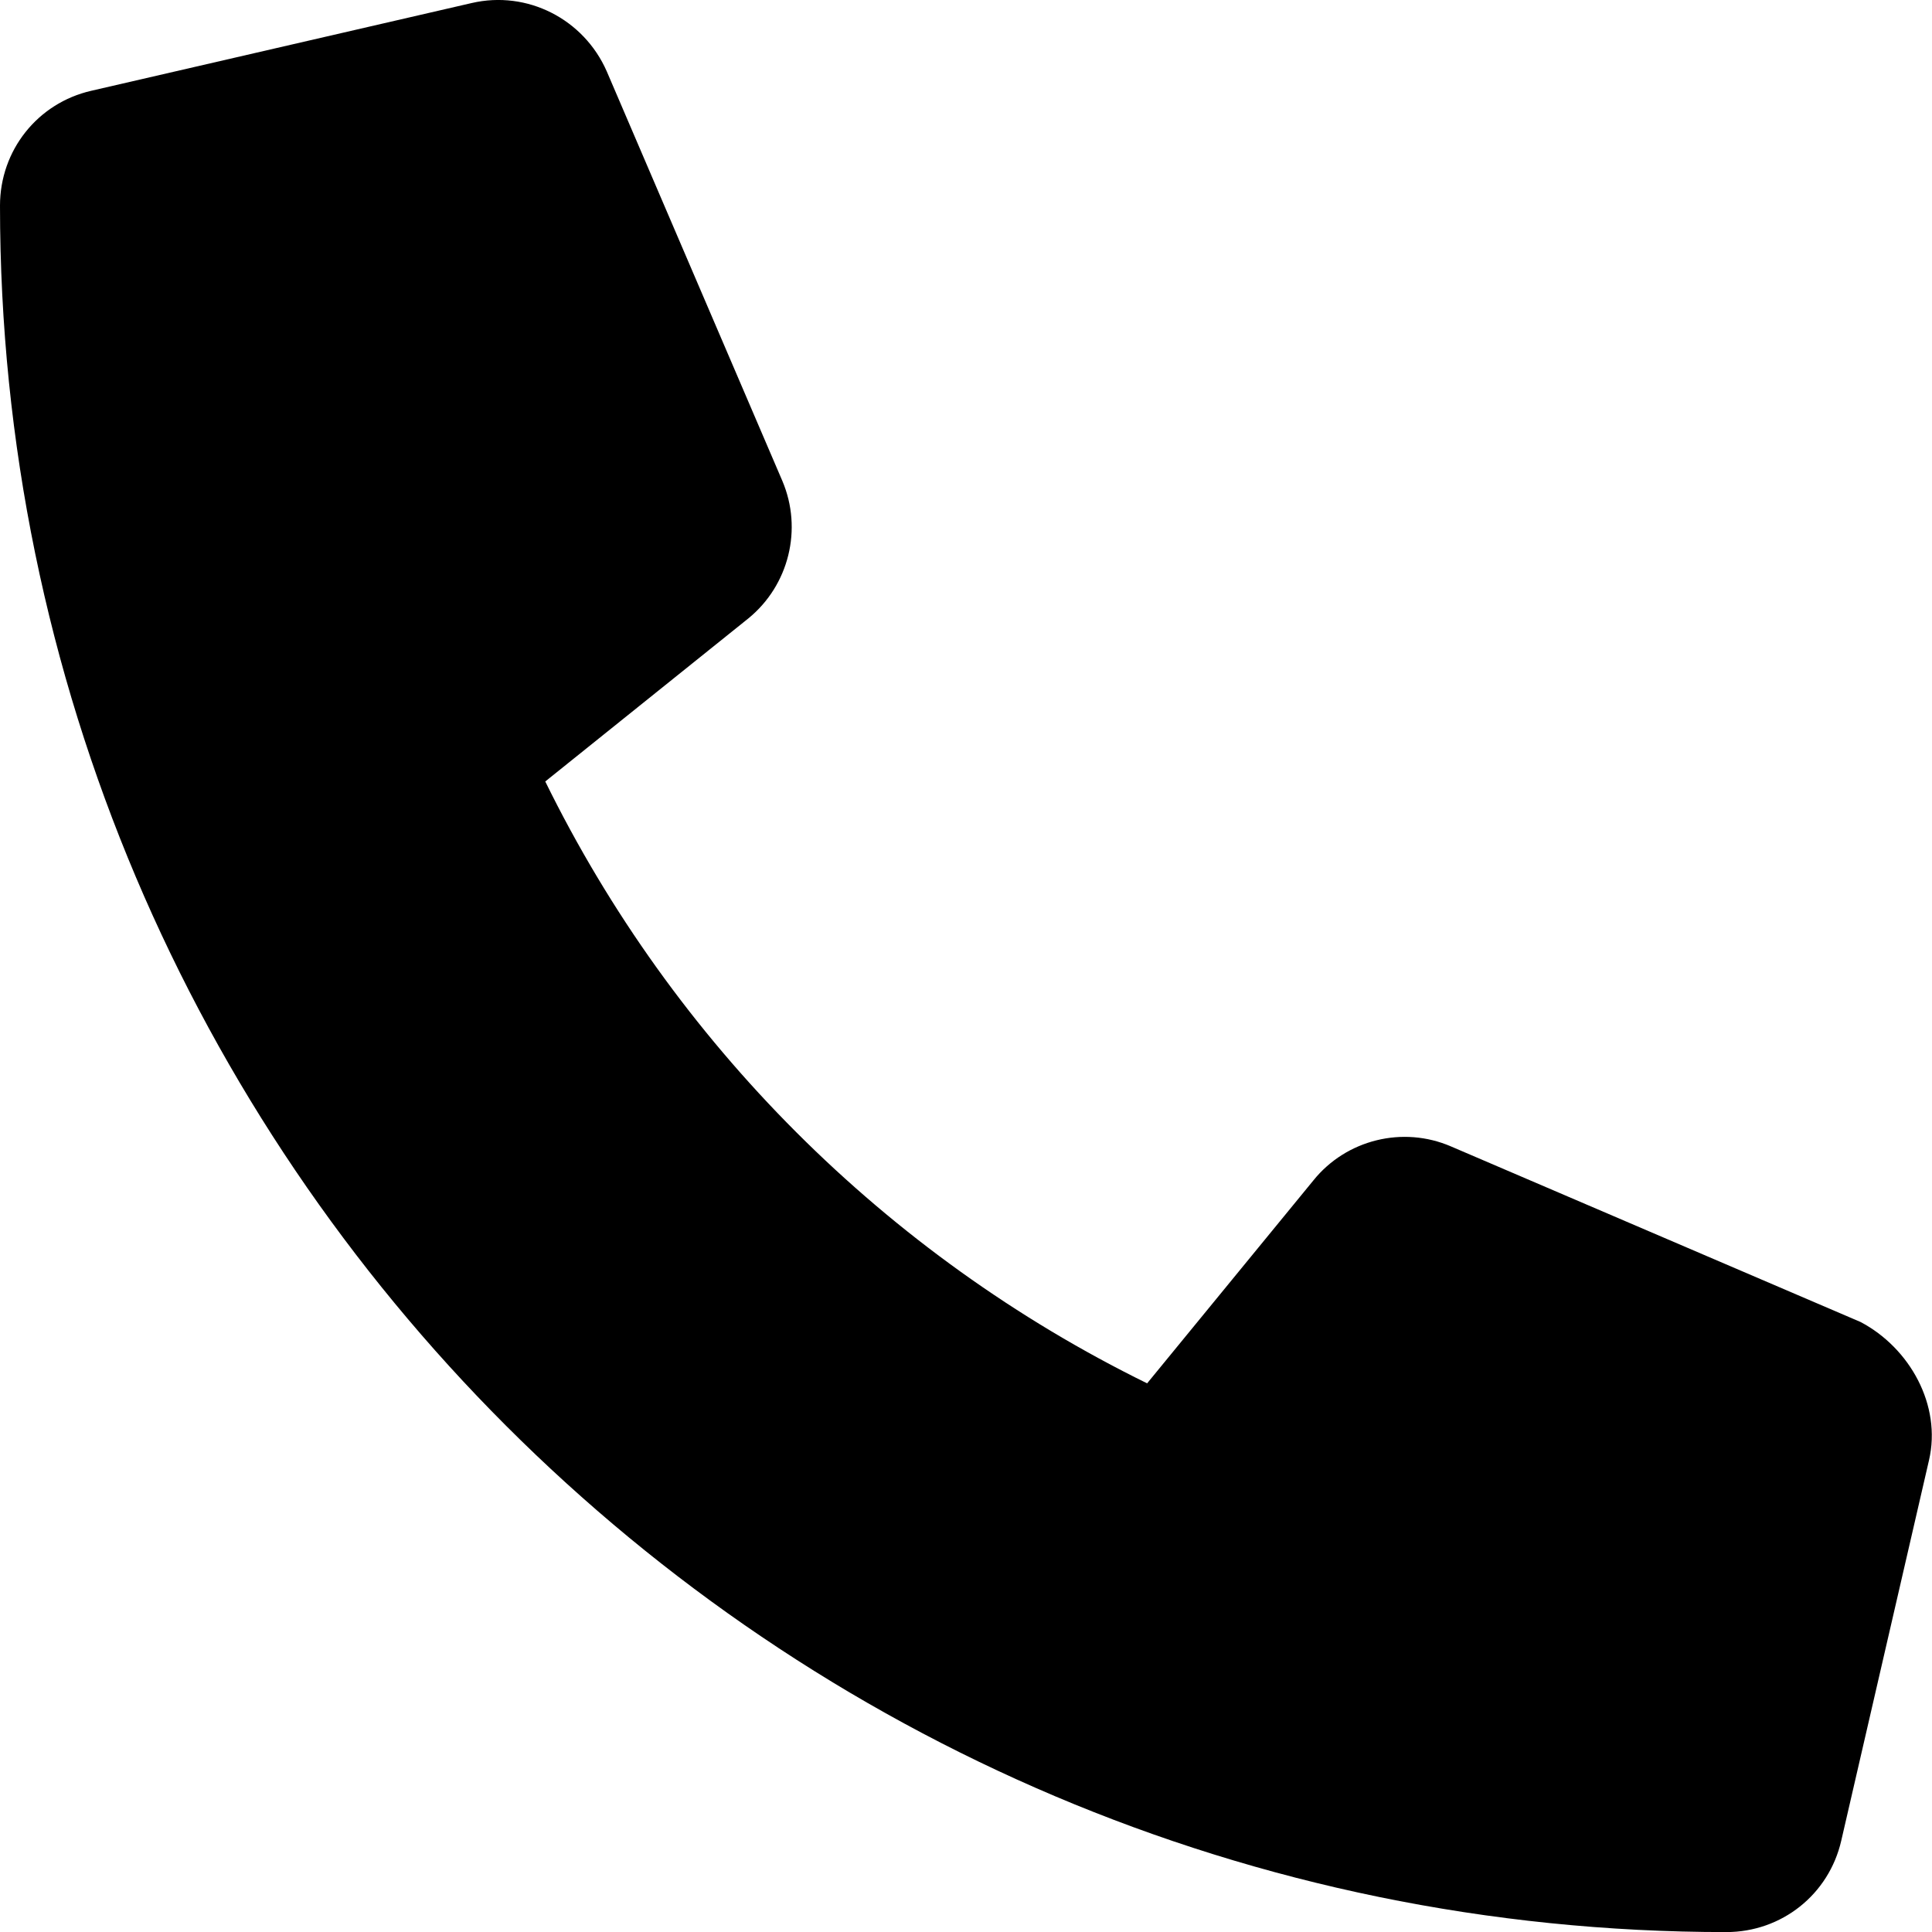
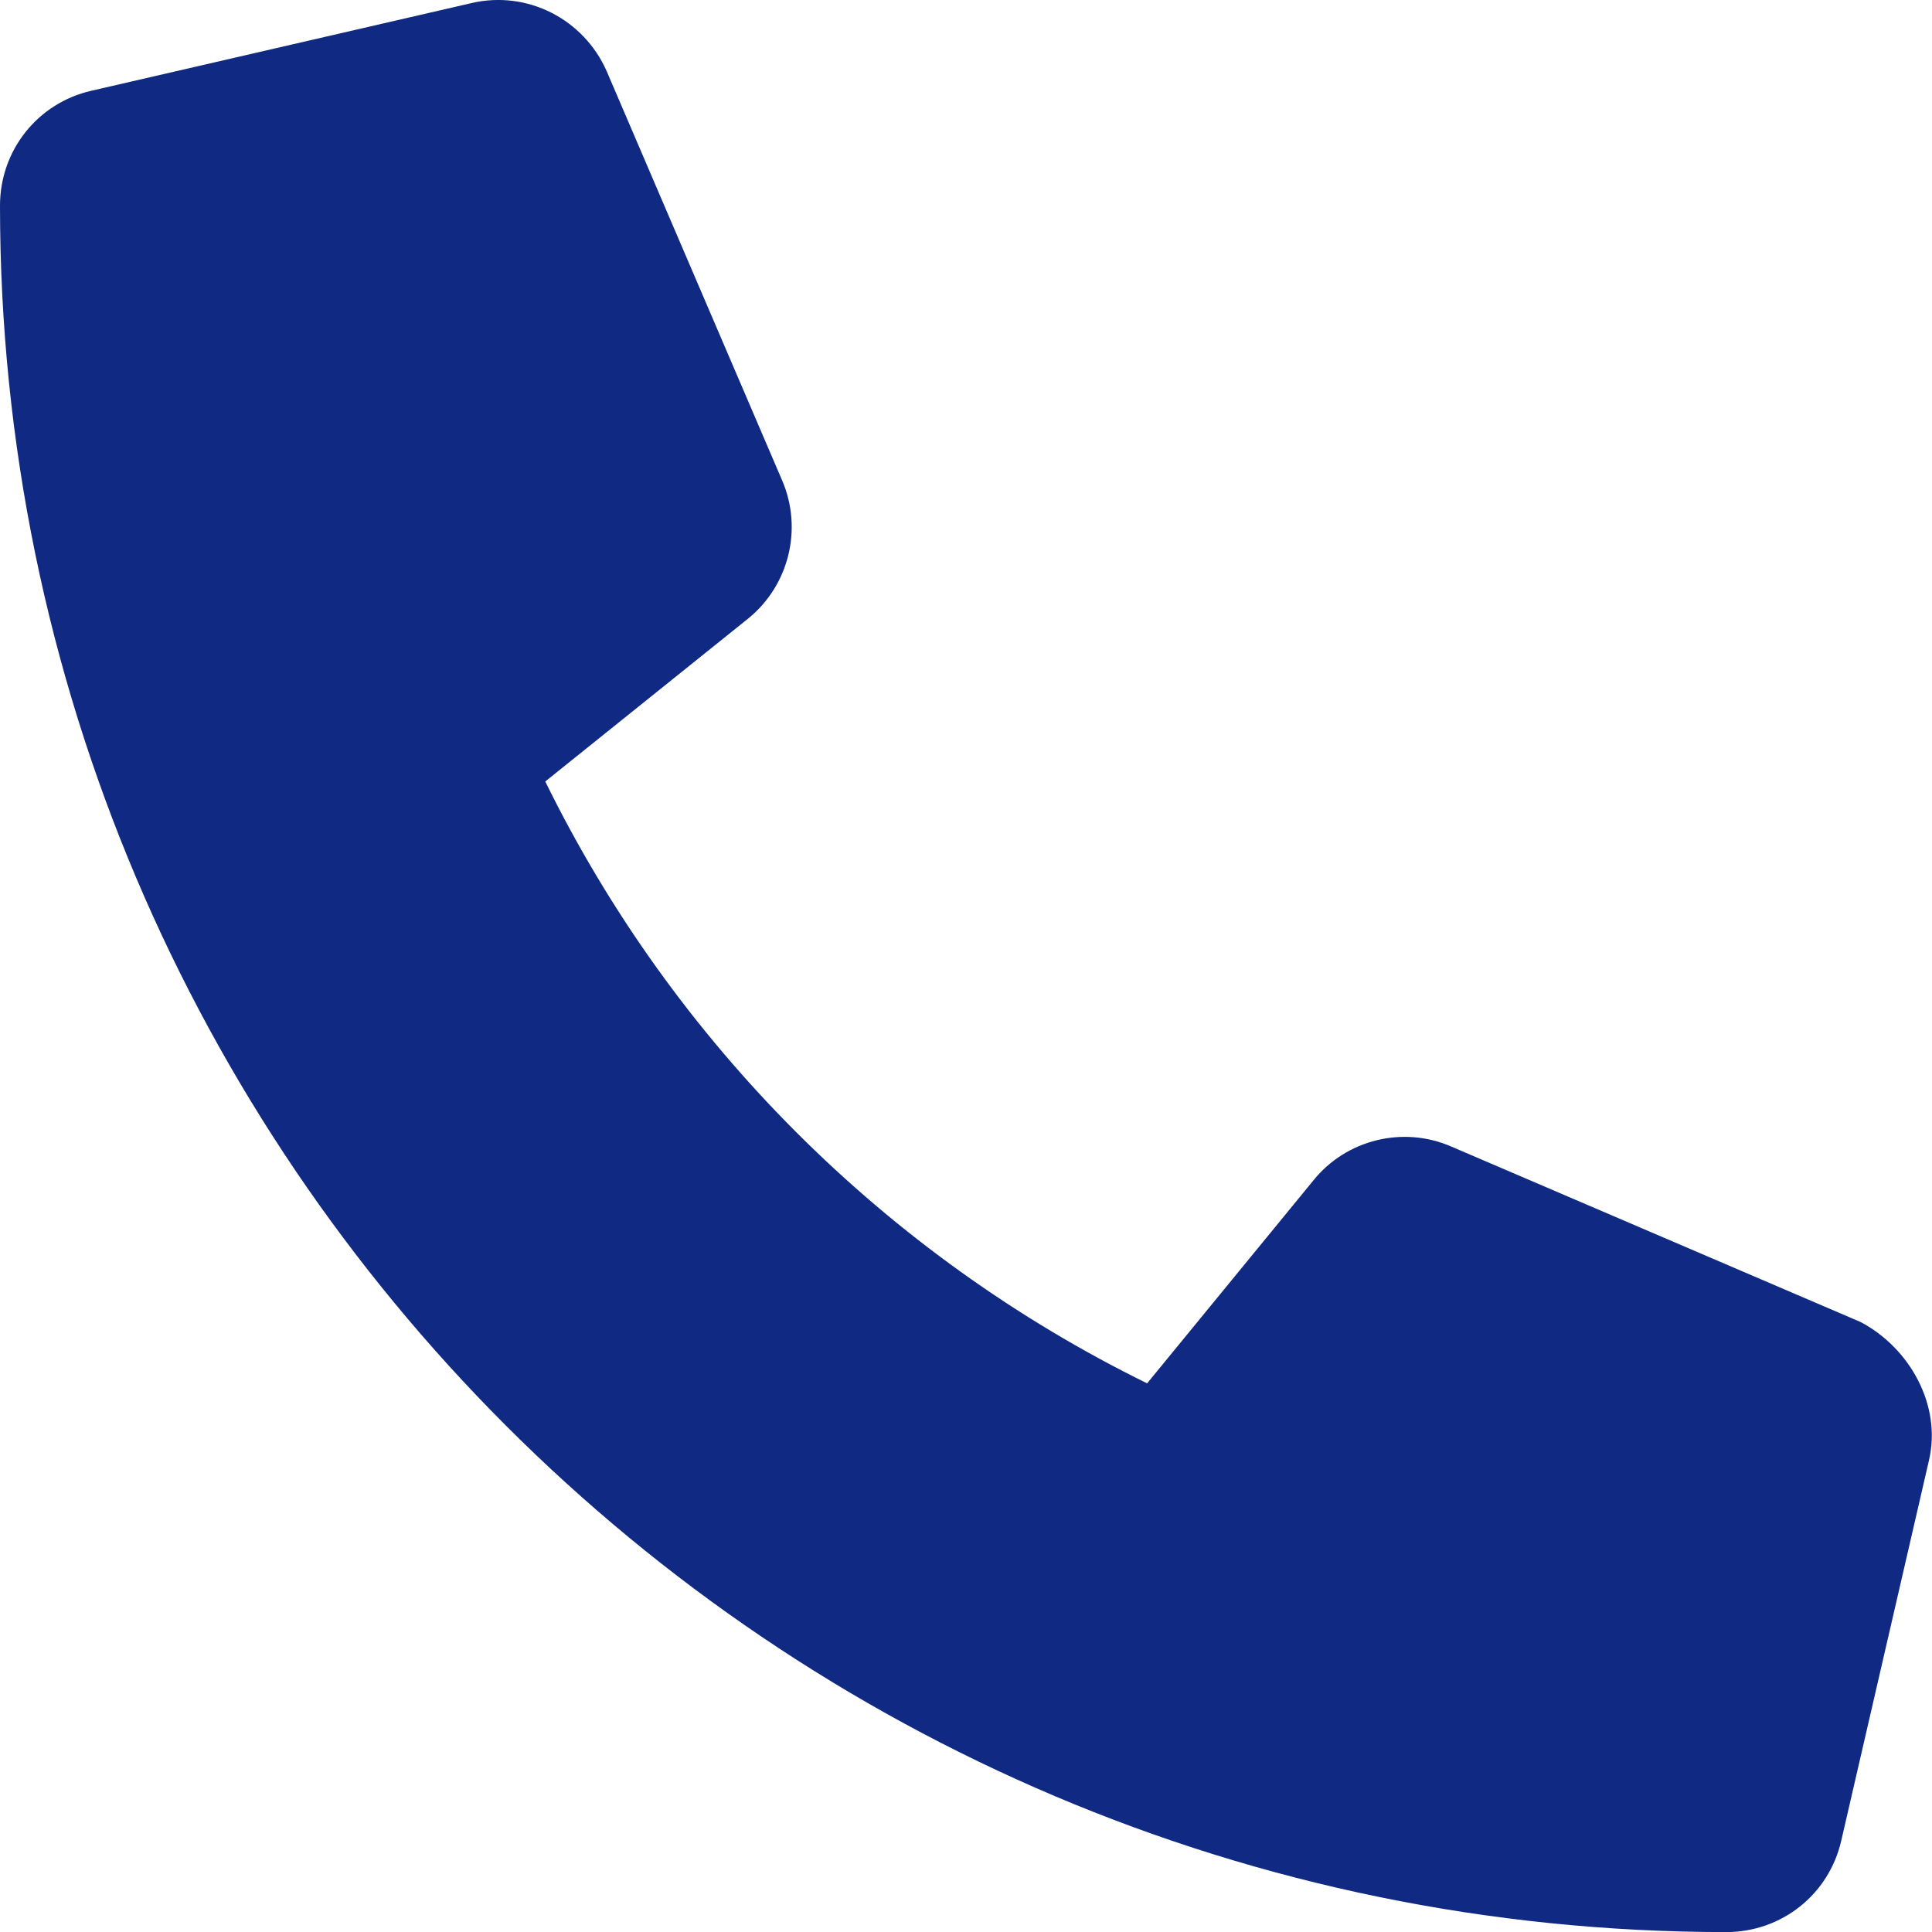
- <svg xmlns="http://www.w3.org/2000/svg" viewBox="0 0 512 512" width="25" height="25">
+ <svg xmlns="http://www.w3.org/2000/svg" viewBox="0 0 512 512" width="25" height="25" fill="#102a83">
  <path d="M511.2 387l-23.25 100.8c-3.266 14.25-15.79 24.22-30.46 24.22C205.2 512 0 306.8 0 54.5c0-14.66 9.969-27.2 24.22-30.45l100.8-23.25C139.7-2.602 154.7 5.018 160.8 18.92l46.52 108.5c5.438 12.78 1.77 27.67-8.98 36.45L144.5 207.1c33.98 69.22 90.26 125.5 159.5 159.5l44.08-53.8c8.688-10.78 23.69-14.51 36.47-8.975l108.5 46.51C506.1 357.2 514.6 372.4 511.2 387z" />
</svg>
